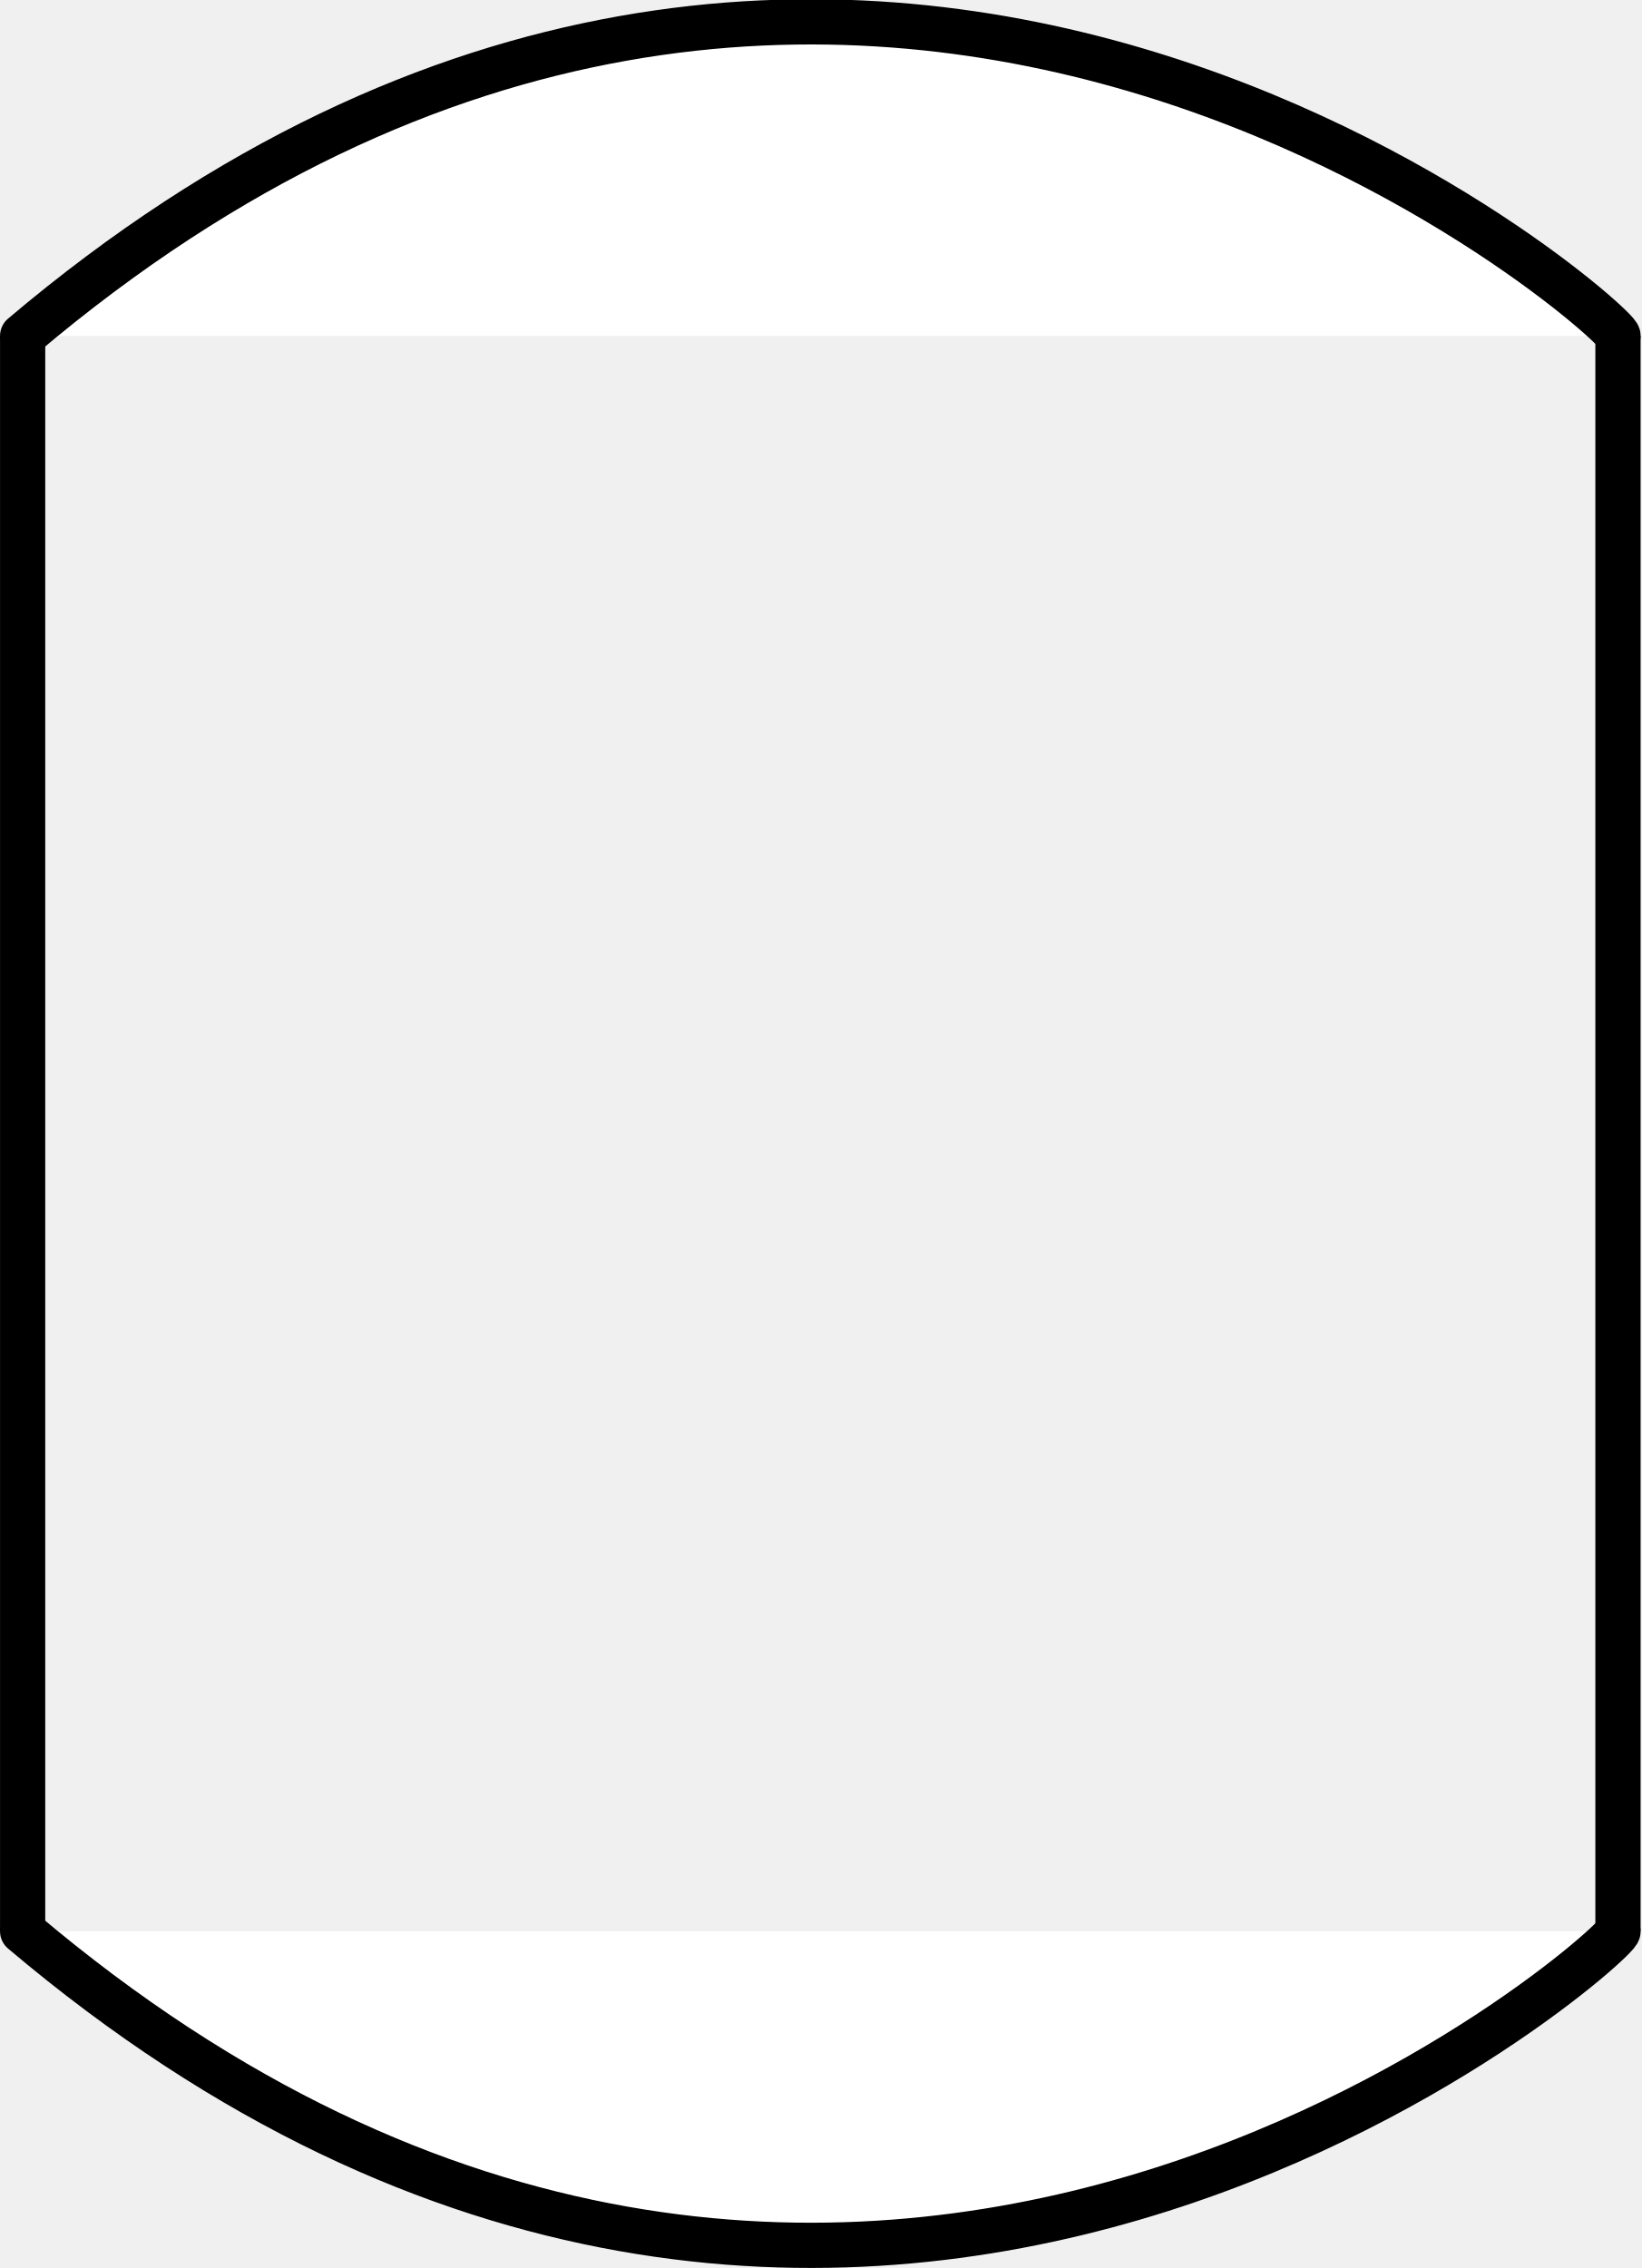
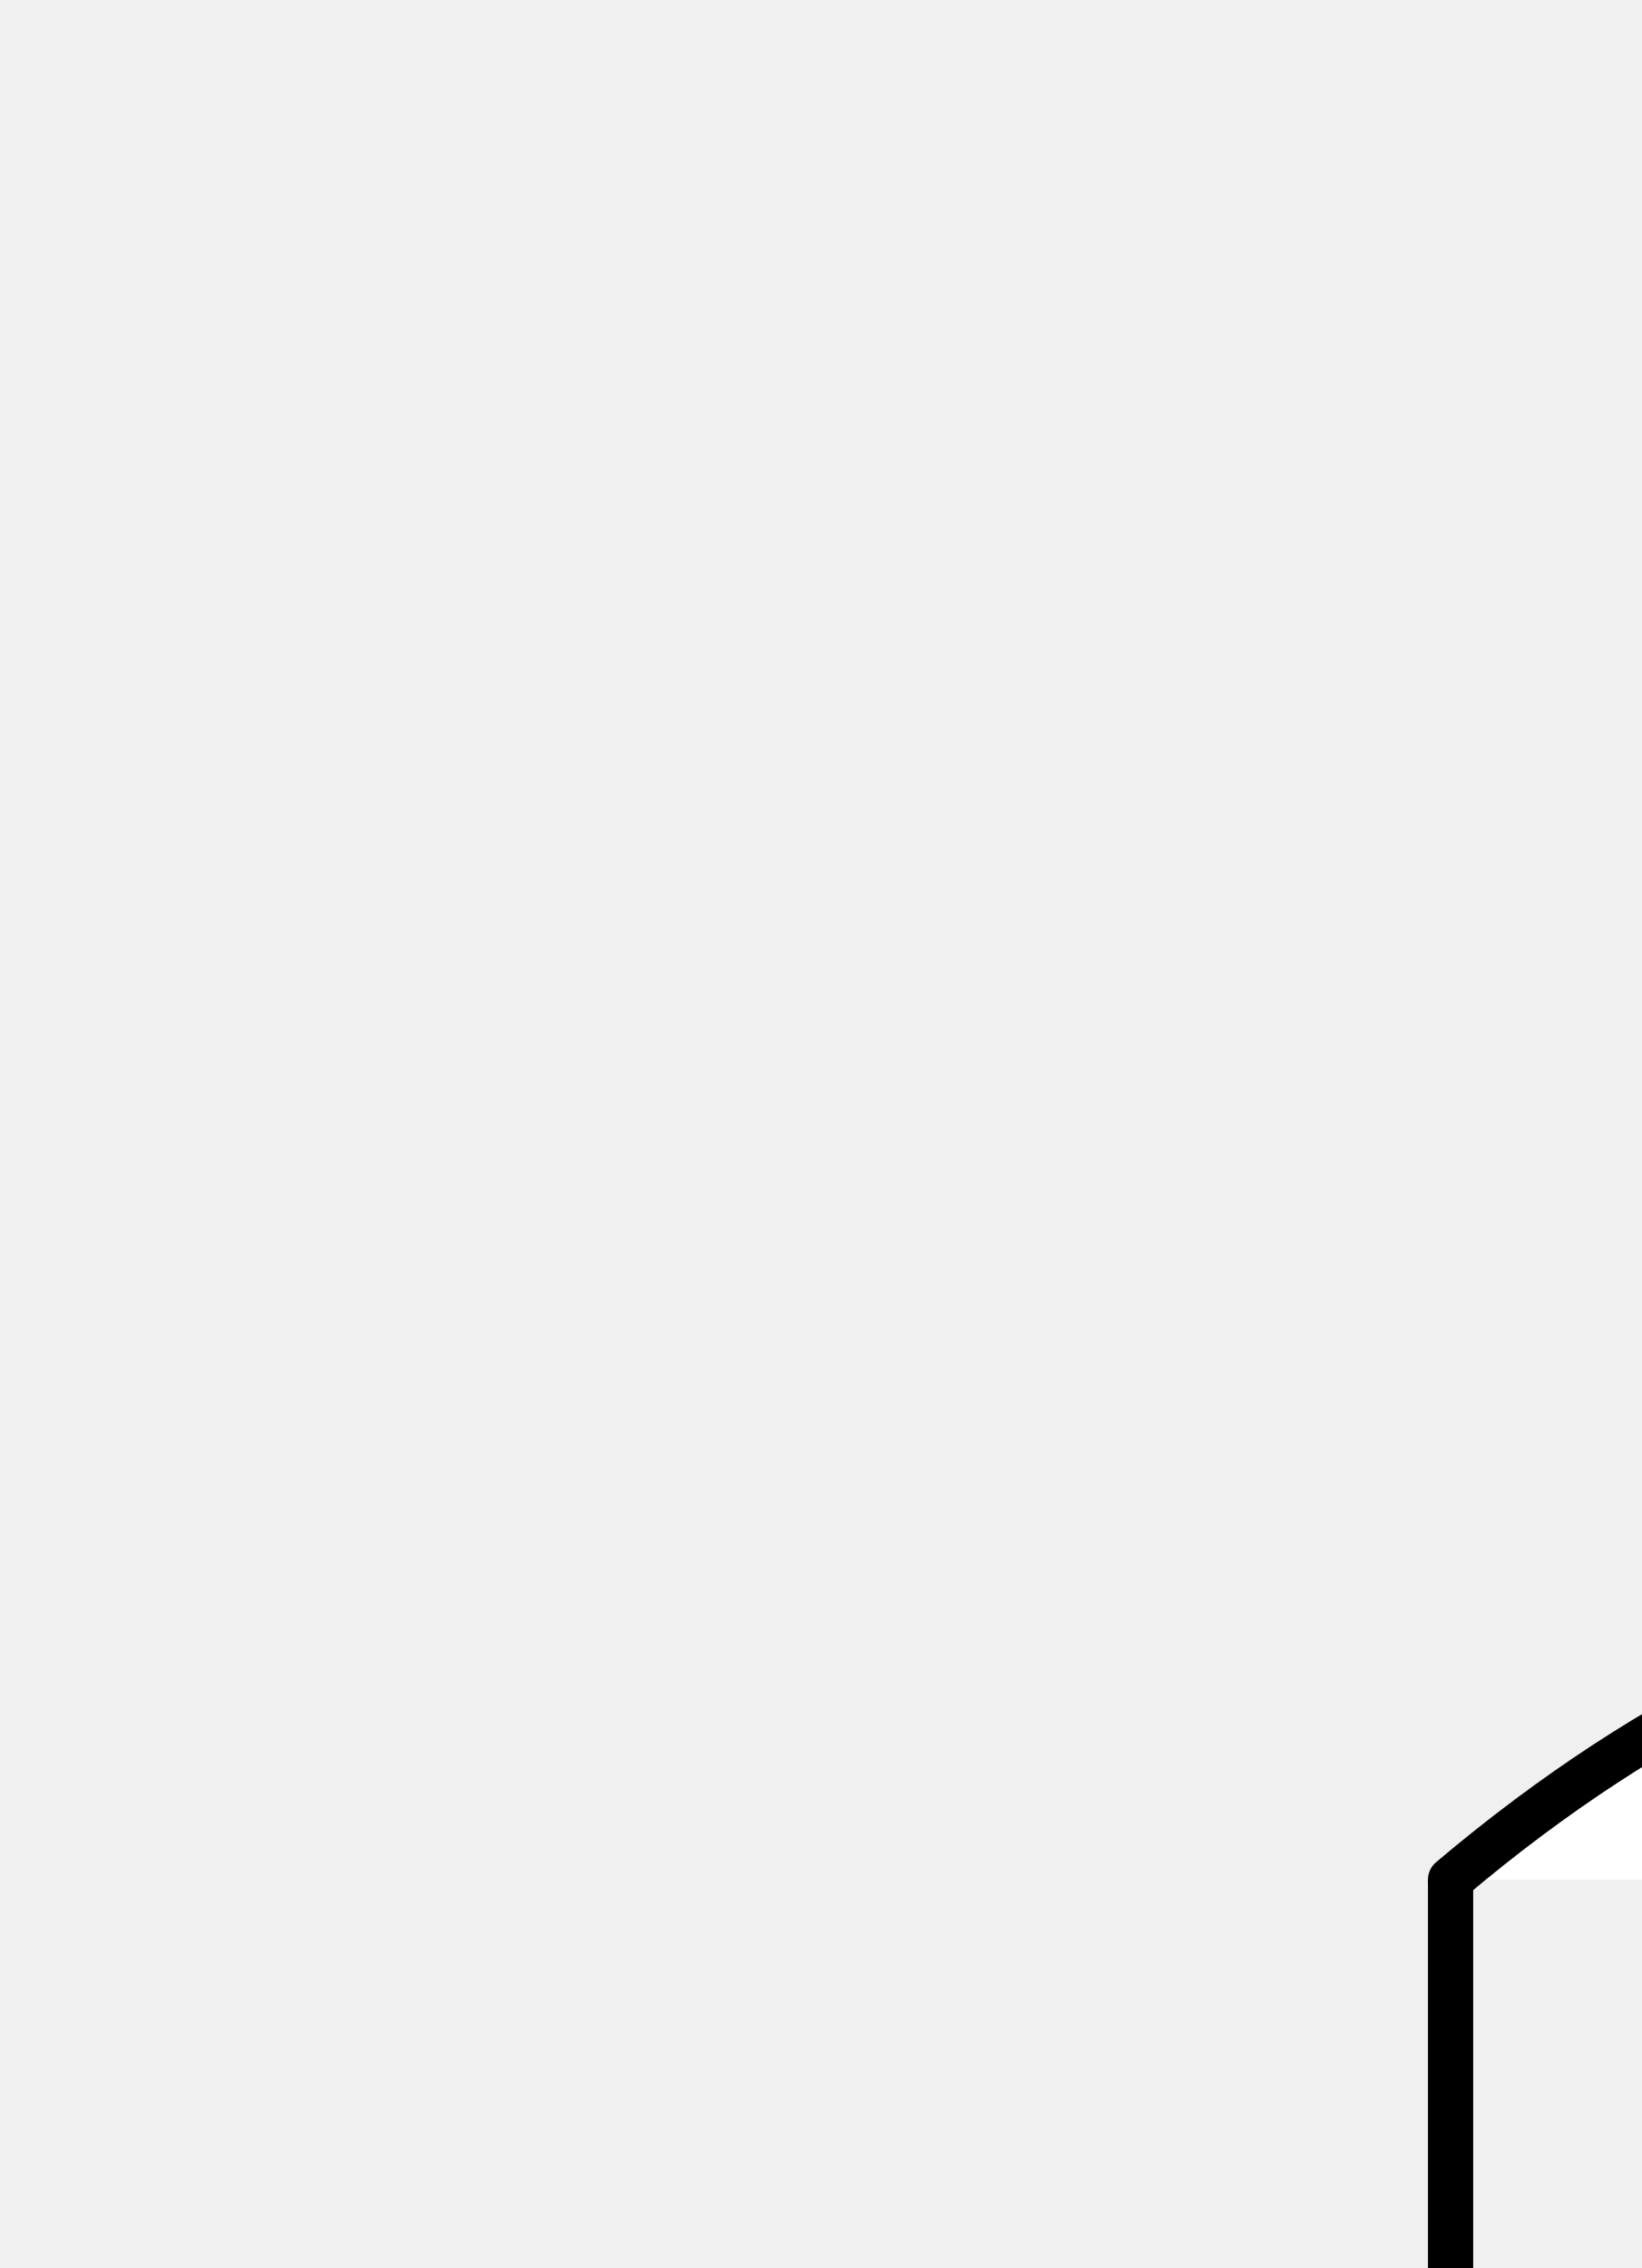
<svg xmlns="http://www.w3.org/2000/svg" width="33.636" height="46.46" id="svg4102" version="1.1">
  <defs id="defs4104">
    <marker orient="auto" refY="0" refX="0" id="Arrow1Mend" style="overflow:visible">
      <path id="path5043" d="M 0,0 L 5,-5 L -12.5,0 L 5,5 L 0,0 z" style="fill-rule:evenodd;stroke:#000000;stroke-width:1pt;marker-start:none" transform="matrix(-0.4,0,0,-0.4,-4,0)" />
    </marker>
    <marker orient="auto" refY="0" refX="0" id="marker6949" style="overflow:visible">
      <path id="path6951" d="M 0,0 L 5,-5 L -12.5,0 L 5,5 L 0,0 z" style="fill-rule:evenodd;stroke:#000000;stroke-width:1pt;marker-start:none" transform="matrix(-0.4,0,0,-0.4,-4,0)" />
    </marker>
    <marker orient="auto" refY="0" refX="0" id="marker6953" style="overflow:visible">
      <path id="path6955" d="M 0,0 L 5,-5 L -12.5,0 L 5,5 L 0,0 z" style="fill-rule:evenodd;stroke:#000000;stroke-width:1pt;marker-start:none" transform="matrix(-0.4,0,0,-0.4,-4,0)" />
    </marker>
    <marker orient="auto" refY="0" refX="0" id="Arrow1Mend-3" style="overflow:visible">
      <path id="path5043-6" d="M 0,0 L 5,-5 L -12.5,0 L 5,5 L 0,0 z" style="fill-rule:evenodd;stroke:#000000;stroke-width:1pt;marker-start:none" transform="matrix(-0.4,0,0,-0.4,-4,0)" />
    </marker>
    <marker orient="auto" refY="0" refX="0" id="marker7264" style="overflow:visible">
      <path id="path7266" d="M 0,0 L 5,-5 L -12.5,0 L 5,5 L 0,0 z" style="fill-rule:evenodd;stroke:#000000;stroke-width:1pt;marker-start:none" transform="matrix(-0.4,0,0,-0.4,-4,0)" />
    </marker>
    <marker orient="auto" refY="0" refX="0" id="marker7268" style="overflow:visible">
      <path id="path7270" d="M 0,0 L 5,-5 L -12.5,0 L 5,5 L 0,0 z" style="fill-rule:evenodd;stroke:#000000;stroke-width:1pt;marker-start:none" transform="matrix(-0.4,0,0,-0.4,-4,0)" />
    </marker>
  </defs>
-   <g id="layer1" transform="translate(-29.252,-31.62213)">
-     <g transform="matrix(0,1.25,1.25,0,-163.3043,-1095.332)" style="display:inline" id="icon_buffer">
-       <path id="path23507-1" d="M 907.068,154.416 L 933.213,154.416" style="fill:#ffffff;fill-opacity:1;stroke:#000000;stroke-width:0.741;stroke-linecap:butt;stroke-linejoin:miter;stroke-miterlimit:4;stroke-opacity:1;stroke-dasharray:none" />
-       <path id="path23511-0" d="M 907.068,180.561 L 933.213,180.561" style="fill:#ffffff;fill-opacity:1;stroke:#000000;stroke-width:0.741;stroke-linecap:butt;stroke-linejoin:miter;stroke-miterlimit:4;stroke-opacity:1;stroke-dasharray:none" />
-       <path id="path23515-73" d="M 907.068,154.416 C 895.564,168.011 906.917,180.657 907.068,180.561" style="fill:#ffffff;fill-opacity:1;stroke:#000000;stroke-width:0.741;stroke-linecap:round;stroke-linejoin:round;stroke-miterlimit:4;stroke-opacity:1;stroke-dasharray:none" />
-       <path id="path23515-1-2" d="M 933.213,154.416 C 944.718,168.011 933.364,180.657 933.213,180.561" style="fill:#ffffff;fill-opacity:1;stroke:#000000;stroke-width:0.741;stroke-linecap:round;stroke-linejoin:round;stroke-miterlimit:4;stroke-opacity:1;stroke-dasharray:none;display:inline" />
-     </g>
+   <g transform="matrix(0,1.25,1.25,0,-163.3043,-1095.332)" style="display:inline" id="icon_buffer">
+     <path id="path23507-1" d="M 907.068,154.416 L 933.213,154.416" style="fill:#ffffff;fill-opacity:1;stroke:#000000;stroke-width:0.741;stroke-linecap:butt;stroke-linejoin:miter;stroke-miterlimit:4;stroke-opacity:1;stroke-dasharray:none" />
+     <path id="path23511-0" d="M 907.068,180.561 L 933.213,180.561" style="fill:#ffffff;fill-opacity:1;stroke:#000000;stroke-width:0.741;stroke-linecap:butt;stroke-linejoin:miter;stroke-miterlimit:4;stroke-opacity:1;stroke-dasharray:none" />
+     <path id="path23515-73" d="M 907.068,154.416 C 895.564,168.011 906.917,180.657 907.068,180.561" style="fill:#ffffff;fill-opacity:1;stroke:#000000;stroke-width:0.741;stroke-linecap:round;stroke-linejoin:round;stroke-miterlimit:4;stroke-opacity:1;stroke-dasharray:none" />
+     <path id="path23515-1-2" d="M 933.213,154.416 C 944.718,168.011 933.364,180.657 933.213,180.561" style="fill:#ffffff;fill-opacity:1;stroke:#000000;stroke-width:0.741;stroke-linecap:round;stroke-linejoin:round;stroke-miterlimit:4;stroke-opacity:1;stroke-dasharray:none;display:inline" />
  </g>
</svg>
